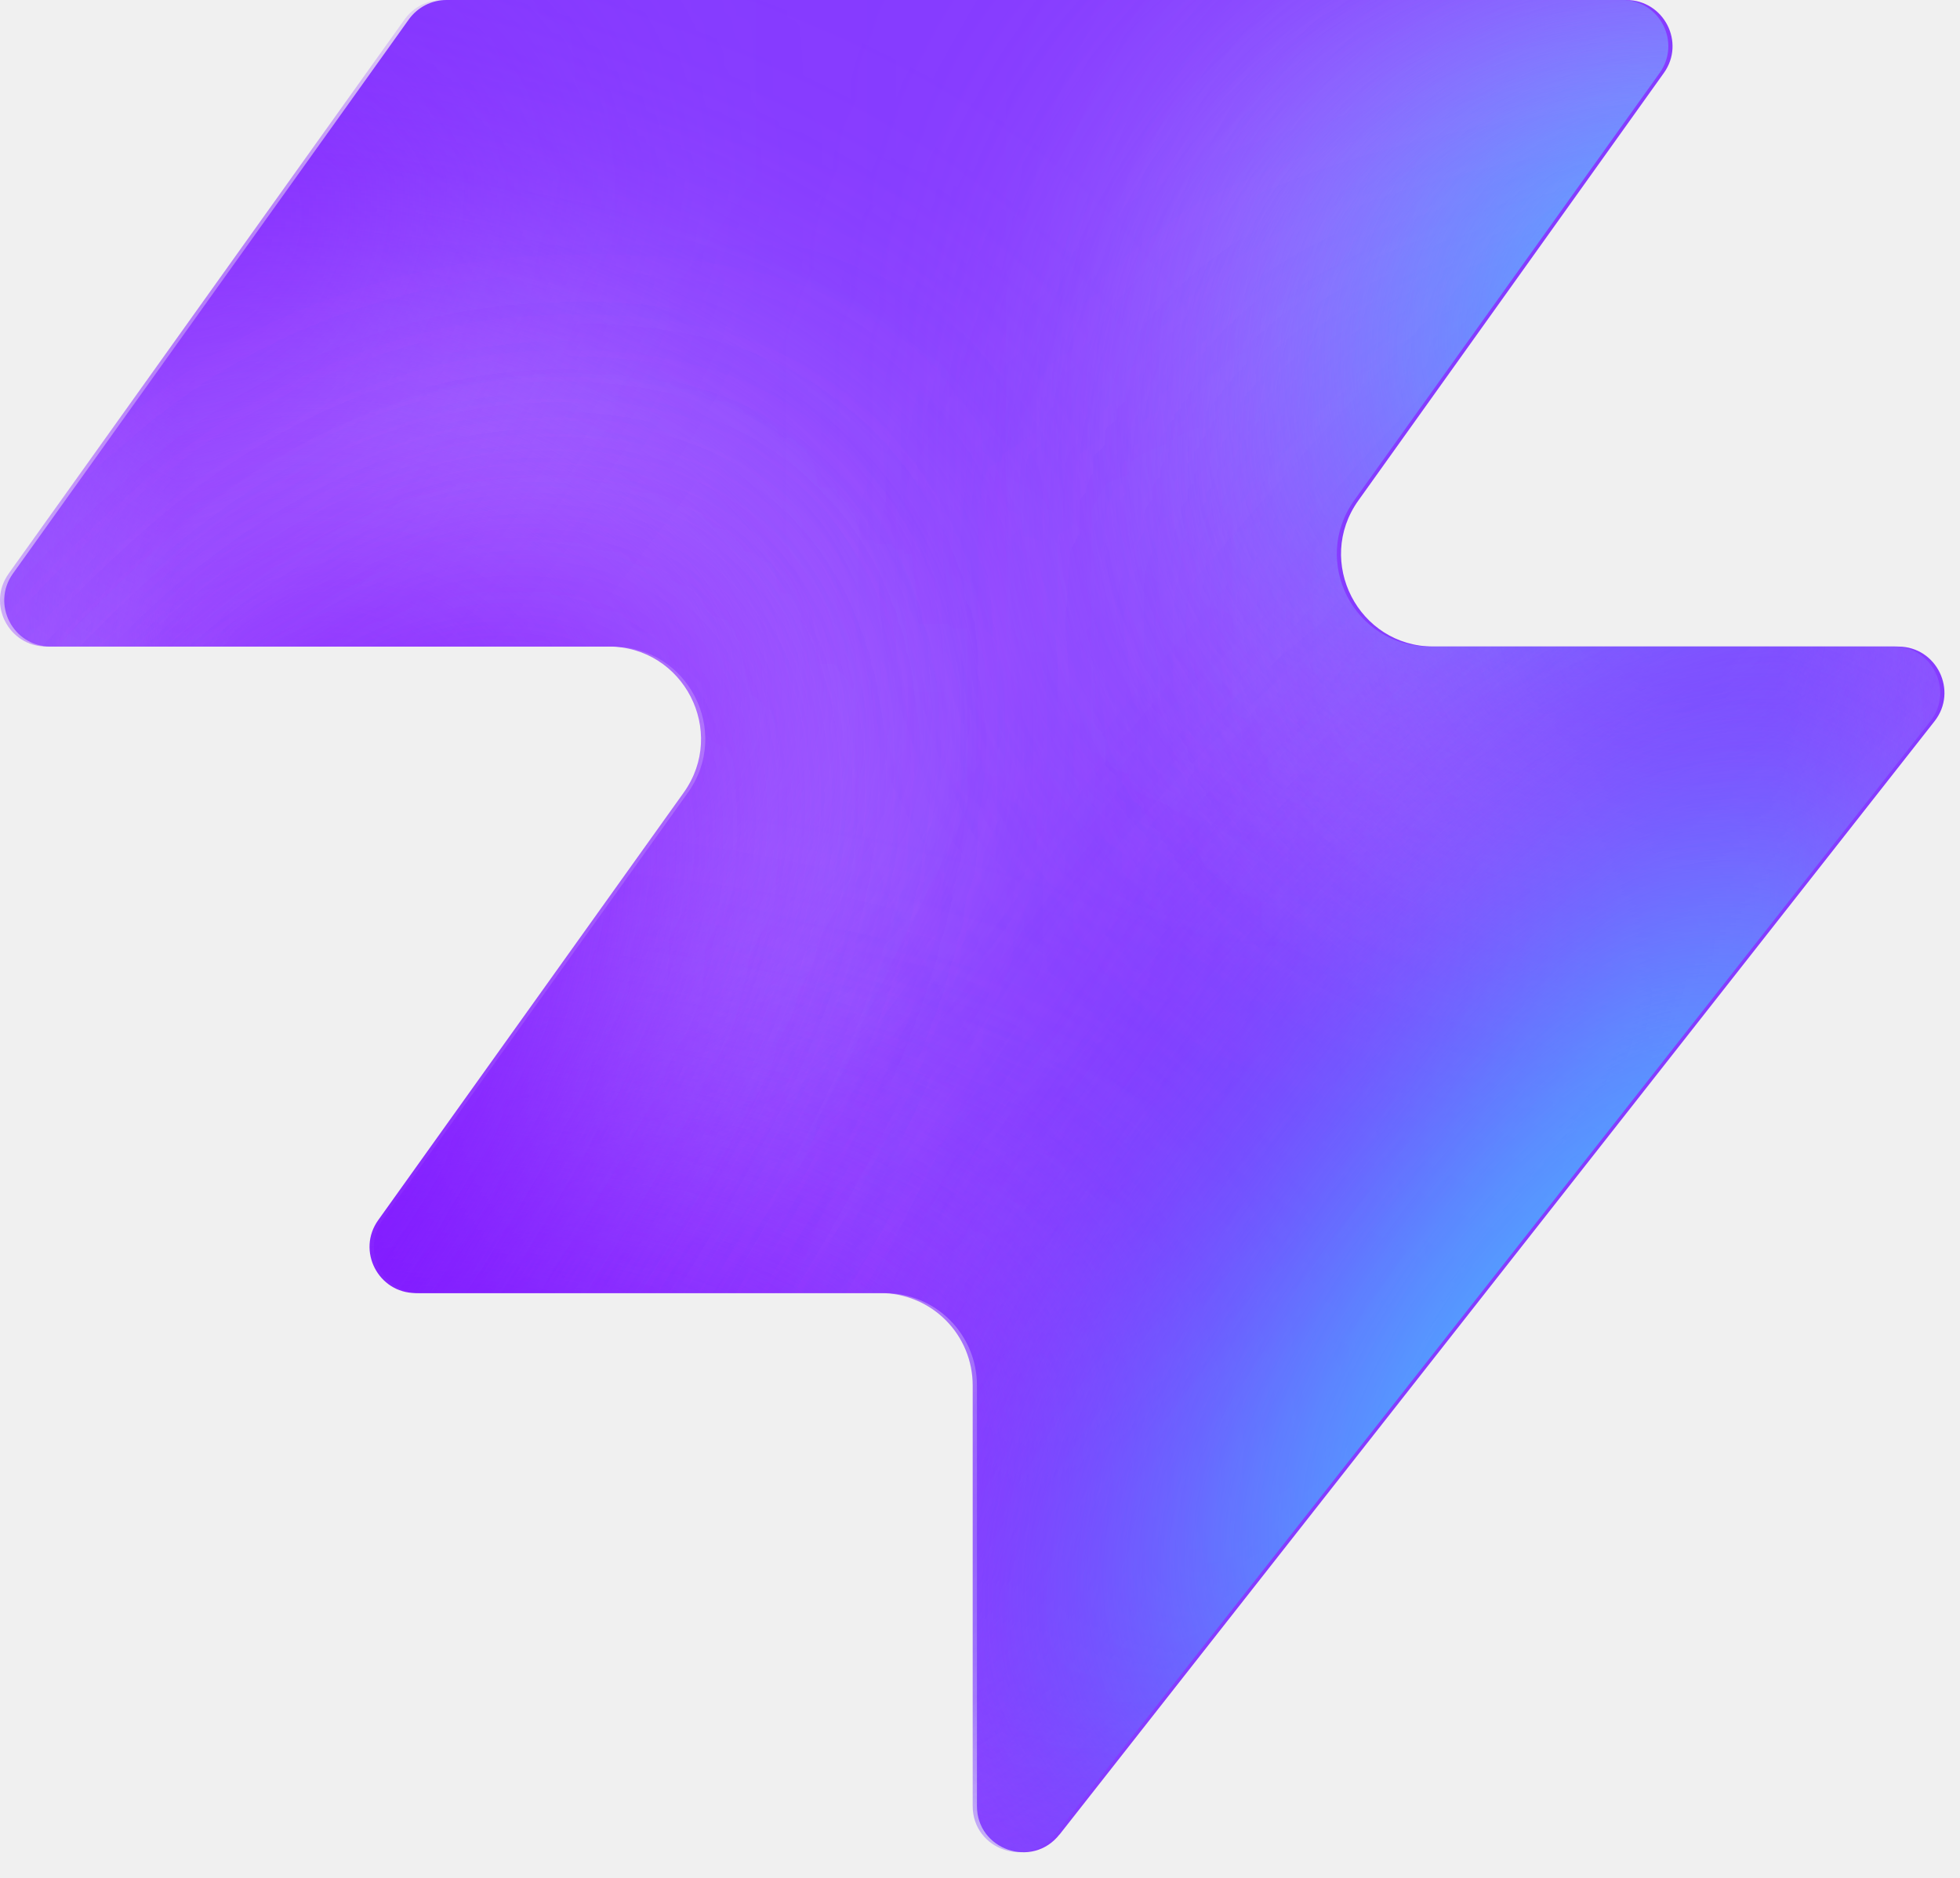
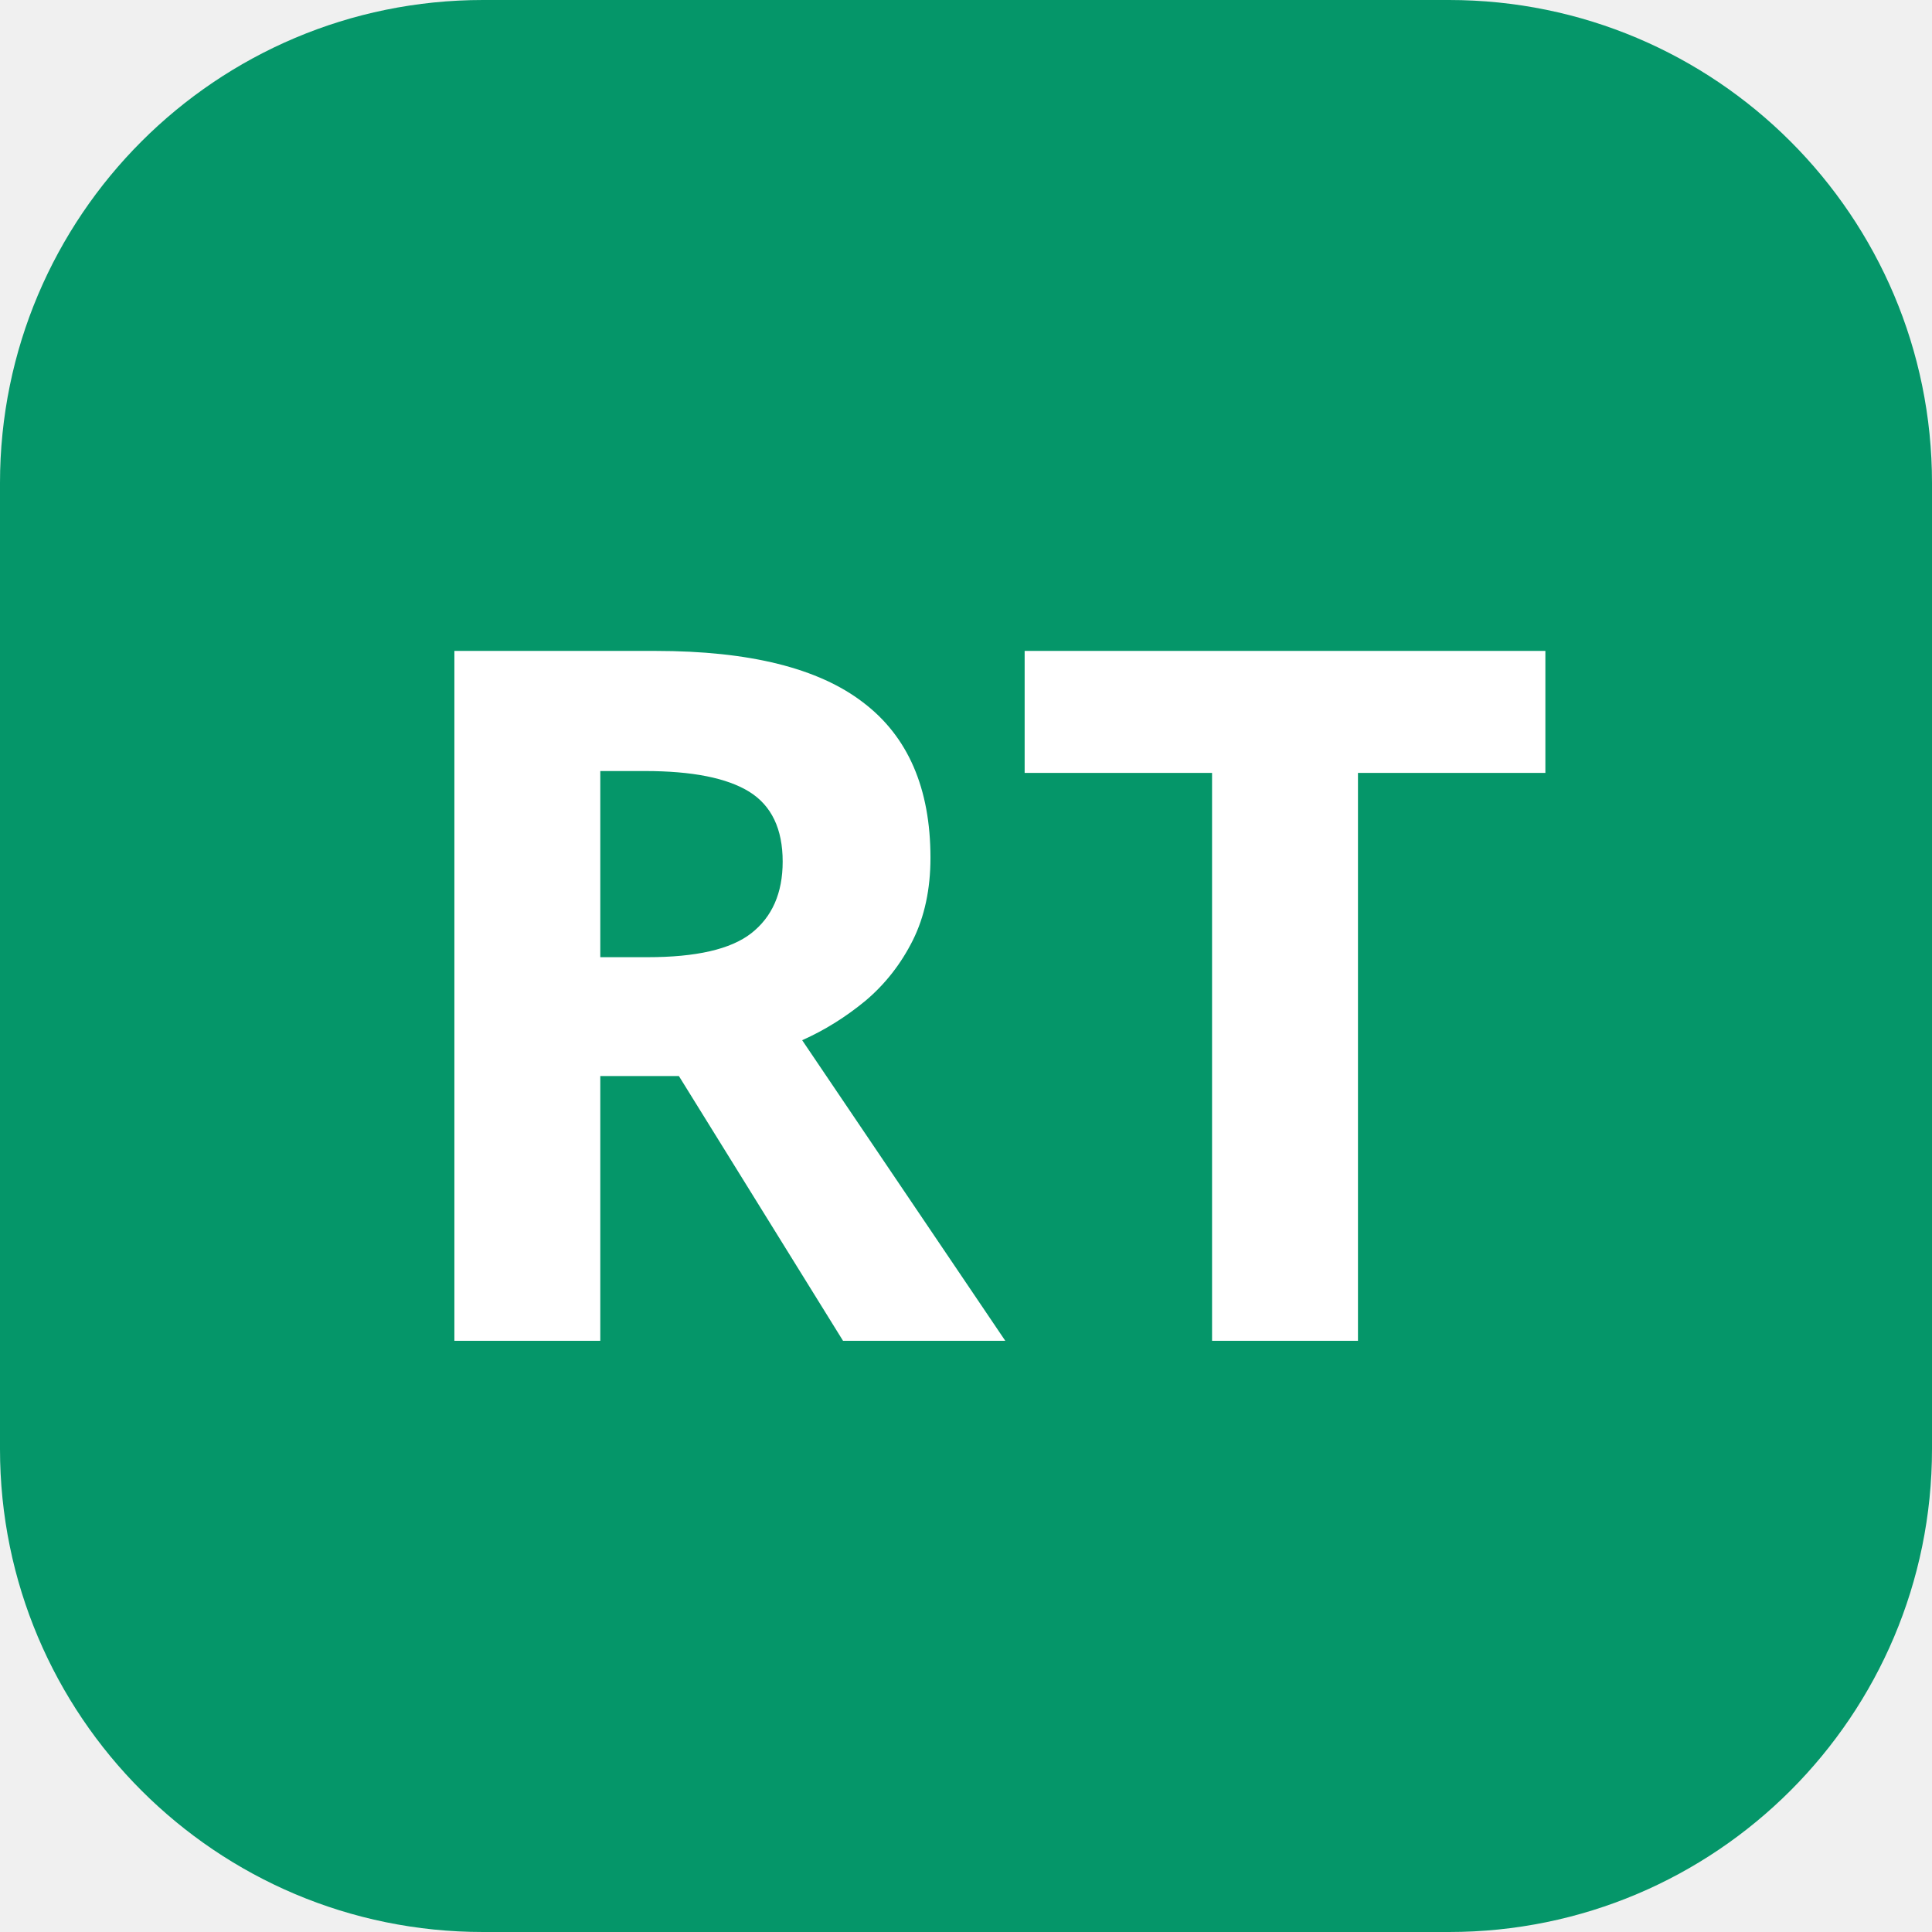
- <svg xmlns="http://www.w3.org/2000/svg" width="48" height="46" fill="none" viewBox="0 0 48 46">
-   <path fill="#863bff" d="M25.946 44.938c-.664.845-2.021.375-2.021-.698V33.937a2.26 2.26 0 0 0-2.262-2.262H10.287c-.92 0-1.456-1.04-.92-1.788l7.48-10.471c1.07-1.497 0-3.578-1.842-3.578H1.237c-.92 0-1.456-1.04-.92-1.788L10.013.474c.214-.297.556-.474.92-.474h28.894c.92 0 1.456 1.04.92 1.788l-7.48 10.471c-1.07 1.498 0 3.579 1.842 3.579h11.377c.943 0 1.473 1.088.89 1.83L25.947 44.94z" style="fill:#863bff;fill:color(display-p3 .525 .23 1);fill-opacity:1" />
-   <mask id="a" width="48" height="46" x="0" y="0" maskUnits="userSpaceOnUse" style="mask-type:alpha">
-     <path fill="#000" d="M25.842 44.938c-.664.844-2.021.375-2.021-.698V33.937a2.26 2.26 0 0 0-2.262-2.262H10.183c-.92 0-1.456-1.04-.92-1.788l7.48-10.471c1.07-1.498 0-3.579-1.842-3.579H1.133c-.92 0-1.456-1.04-.92-1.787L9.91.473c.214-.297.556-.474.92-.474h28.894c.92 0 1.456 1.04.92 1.788l-7.48 10.471c-1.07 1.498 0 3.578 1.842 3.578h11.377c.943 0 1.473 1.088.89 1.832L25.843 44.94z" style="fill:#000;fill-opacity:1" />
-   </mask>
-   <g mask="url(#a)">
-     <g filter="url(#b)">
-       <ellipse cx="5.508" cy="14.704" fill="#ede6ff" rx="5.508" ry="14.704" style="fill:#ede6ff;fill:color(display-p3 .927 .903 1);fill-opacity:1" transform="matrix(.00324 1 1 -.00324 -4.47 31.516)" />
-     </g>
-     <g filter="url(#c)">
-       <ellipse cx="10.399" cy="29.851" fill="#ede6ff" rx="10.399" ry="29.851" style="fill:#ede6ff;fill:color(display-p3 .927 .903 1);fill-opacity:1" transform="matrix(.00324 1 1 -.00324 -39.328 7.883)" />
-     </g>
-     <g filter="url(#d)">
-       <ellipse cx="5.508" cy="30.487" fill="#7e14ff" rx="5.508" ry="30.487" style="fill:#7e14ff;fill:color(display-p3 .492 .077 1);fill-opacity:1" transform="rotate(89.814 -25.913 -14.639)scale(1 -1)" />
-     </g>
-     <g filter="url(#e)">
-       <ellipse cx="5.508" cy="30.599" fill="#7e14ff" rx="5.508" ry="30.599" style="fill:#7e14ff;fill:color(display-p3 .492 .077 1);fill-opacity:1" transform="rotate(89.814 -32.644 -3.334)scale(1 -1)" />
-     </g>
-     <g filter="url(#f)">
-       <ellipse cx="5.508" cy="30.599" fill="#7e14ff" rx="5.508" ry="30.599" style="fill:#7e14ff;fill:color(display-p3 .492 .077 1);fill-opacity:1" transform="matrix(.00324 1 1 -.00324 -34.34 30.47)" />
-     </g>
-     <g filter="url(#g)">
-       <ellipse cx="14.072" cy="22.078" fill="#ede6ff" rx="14.072" ry="22.078" style="fill:#ede6ff;fill:color(display-p3 .927 .903 1);fill-opacity:1" transform="rotate(93.35 24.506 48.493)scale(-1 1)" />
-     </g>
-     <g filter="url(#h)">
-       <ellipse cx="3.47" cy="21.501" fill="#7e14ff" rx="3.47" ry="21.501" style="fill:#7e14ff;fill:color(display-p3 .492 .077 1);fill-opacity:1" transform="rotate(89.009 28.708 47.59)scale(-1 1)" />
-     </g>
-     <g filter="url(#i)">
-       <ellipse cx="3.47" cy="21.501" fill="#7e14ff" rx="3.47" ry="21.501" style="fill:#7e14ff;fill:color(display-p3 .492 .077 1);fill-opacity:1" transform="rotate(89.009 28.708 47.59)scale(-1 1)" />
-     </g>
-     <g filter="url(#j)">
-       <ellipse cx=".387" cy="8.972" fill="#7e14ff" rx="4.407" ry="29.108" style="fill:#7e14ff;fill:color(display-p3 .492 .077 1);fill-opacity:1" transform="rotate(39.51 .387 8.972)" />
-     </g>
-     <g filter="url(#k)">
-       <ellipse cx="47.523" cy="-6.092" fill="#7e14ff" rx="4.407" ry="29.108" style="fill:#7e14ff;fill:color(display-p3 .492 .077 1);fill-opacity:1" transform="rotate(37.892 47.523 -6.092)" />
-     </g>
-     <g filter="url(#l)">
-       <ellipse cx="41.412" cy="6.333" fill="#47bfff" rx="5.971" ry="9.665" style="fill:#47bfff;fill:color(display-p3 .28 .748 1);fill-opacity:1" transform="rotate(37.892 41.412 6.333)" />
-     </g>
-     <g filter="url(#m)">
-       <ellipse cx="-1.879" cy="38.332" fill="#7e14ff" rx="4.407" ry="29.108" style="fill:#7e14ff;fill:color(display-p3 .492 .077 1);fill-opacity:1" transform="rotate(37.892 -1.88 38.332)" />
-     </g>
-     <g filter="url(#n)">
-       <ellipse cx="-1.879" cy="38.332" fill="#7e14ff" rx="4.407" ry="29.108" style="fill:#7e14ff;fill:color(display-p3 .492 .077 1);fill-opacity:1" transform="rotate(37.892 -1.88 38.332)" />
-     </g>
-     <g filter="url(#o)">
-       <ellipse cx="35.651" cy="29.907" fill="#7e14ff" rx="4.407" ry="29.108" style="fill:#7e14ff;fill:color(display-p3 .492 .077 1);fill-opacity:1" transform="rotate(37.892 35.651 29.907)" />
-     </g>
-     <g filter="url(#p)">
-       <ellipse cx="38.418" cy="32.4" fill="#47bfff" rx="5.971" ry="15.297" style="fill:#47bfff;fill:color(display-p3 .28 .748 1);fill-opacity:1" transform="rotate(37.892 38.418 32.4)" />
-     </g>
-   </g>
-   <defs>
-     <filter id="b" width="60.045" height="41.654" x="-19.77" y="16.149" color-interpolation-filters="sRGB" filterUnits="userSpaceOnUse">
-       <feFlood flood-opacity="0" result="BackgroundImageFix" />
-       <feBlend in="SourceGraphic" in2="BackgroundImageFix" result="shape" />
-       <feGaussianBlur result="effect1_foregroundBlur_2002_17158" stdDeviation="7.659" />
-     </filter>
-     <filter id="c" width="90.34" height="51.437" x="-54.613" y="-7.533" color-interpolation-filters="sRGB" filterUnits="userSpaceOnUse">
-       <feFlood flood-opacity="0" result="BackgroundImageFix" />
-       <feBlend in="SourceGraphic" in2="BackgroundImageFix" result="shape" />
-       <feGaussianBlur result="effect1_foregroundBlur_2002_17158" stdDeviation="7.659" />
-     </filter>
-     <filter id="d" width="79.355" height="29.4" x="-49.64" y="2.03" color-interpolation-filters="sRGB" filterUnits="userSpaceOnUse">
-       <feFlood flood-opacity="0" result="BackgroundImageFix" />
-       <feBlend in="SourceGraphic" in2="BackgroundImageFix" result="shape" />
-       <feGaussianBlur result="effect1_foregroundBlur_2002_17158" stdDeviation="4.596" />
-     </filter>
-     <filter id="e" width="79.579" height="29.4" x="-45.045" y="20.029" color-interpolation-filters="sRGB" filterUnits="userSpaceOnUse">
-       <feFlood flood-opacity="0" result="BackgroundImageFix" />
-       <feBlend in="SourceGraphic" in2="BackgroundImageFix" result="shape" />
-       <feGaussianBlur result="effect1_foregroundBlur_2002_17158" stdDeviation="4.596" />
-     </filter>
-     <filter id="f" width="79.579" height="29.4" x="-43.513" y="21.178" color-interpolation-filters="sRGB" filterUnits="userSpaceOnUse">
-       <feFlood flood-opacity="0" result="BackgroundImageFix" />
-       <feBlend in="SourceGraphic" in2="BackgroundImageFix" result="shape" />
-       <feGaussianBlur result="effect1_foregroundBlur_2002_17158" stdDeviation="4.596" />
-     </filter>
-     <filter id="g" width="74.749" height="58.852" x="15.756" y="-17.901" color-interpolation-filters="sRGB" filterUnits="userSpaceOnUse">
-       <feFlood flood-opacity="0" result="BackgroundImageFix" />
-       <feBlend in="SourceGraphic" in2="BackgroundImageFix" result="shape" />
-       <feGaussianBlur result="effect1_foregroundBlur_2002_17158" stdDeviation="7.659" />
-     </filter>
-     <filter id="h" width="61.377" height="25.362" x="23.548" y="2.284" color-interpolation-filters="sRGB" filterUnits="userSpaceOnUse">
-       <feFlood flood-opacity="0" result="BackgroundImageFix" />
-       <feBlend in="SourceGraphic" in2="BackgroundImageFix" result="shape" />
-       <feGaussianBlur result="effect1_foregroundBlur_2002_17158" stdDeviation="4.596" />
-     </filter>
-     <filter id="i" width="61.377" height="25.362" x="23.548" y="2.284" color-interpolation-filters="sRGB" filterUnits="userSpaceOnUse">
-       <feFlood flood-opacity="0" result="BackgroundImageFix" />
-       <feBlend in="SourceGraphic" in2="BackgroundImageFix" result="shape" />
-       <feGaussianBlur result="effect1_foregroundBlur_2002_17158" stdDeviation="4.596" />
-     </filter>
-     <filter id="j" width="56.045" height="63.649" x="-27.636" y="-22.853" color-interpolation-filters="sRGB" filterUnits="userSpaceOnUse">
-       <feFlood flood-opacity="0" result="BackgroundImageFix" />
-       <feBlend in="SourceGraphic" in2="BackgroundImageFix" result="shape" />
-       <feGaussianBlur result="effect1_foregroundBlur_2002_17158" stdDeviation="4.596" />
-     </filter>
-     <filter id="k" width="54.814" height="64.646" x="20.116" y="-38.415" color-interpolation-filters="sRGB" filterUnits="userSpaceOnUse">
-       <feFlood flood-opacity="0" result="BackgroundImageFix" />
-       <feBlend in="SourceGraphic" in2="BackgroundImageFix" result="shape" />
-       <feGaussianBlur result="effect1_foregroundBlur_2002_17158" stdDeviation="4.596" />
-     </filter>
-     <filter id="l" width="33.541" height="35.313" x="24.641" y="-11.323" color-interpolation-filters="sRGB" filterUnits="userSpaceOnUse">
-       <feFlood flood-opacity="0" result="BackgroundImageFix" />
-       <feBlend in="SourceGraphic" in2="BackgroundImageFix" result="shape" />
-       <feGaussianBlur result="effect1_foregroundBlur_2002_17158" stdDeviation="4.596" />
-     </filter>
-     <filter id="m" width="54.814" height="64.646" x="-29.286" y="6.009" color-interpolation-filters="sRGB" filterUnits="userSpaceOnUse">
-       <feFlood flood-opacity="0" result="BackgroundImageFix" />
-       <feBlend in="SourceGraphic" in2="BackgroundImageFix" result="shape" />
-       <feGaussianBlur result="effect1_foregroundBlur_2002_17158" stdDeviation="4.596" />
-     </filter>
-     <filter id="n" width="54.814" height="64.646" x="-29.286" y="6.009" color-interpolation-filters="sRGB" filterUnits="userSpaceOnUse">
-       <feFlood flood-opacity="0" result="BackgroundImageFix" />
-       <feBlend in="SourceGraphic" in2="BackgroundImageFix" result="shape" />
-       <feGaussianBlur result="effect1_foregroundBlur_2002_17158" stdDeviation="4.596" />
-     </filter>
-     <filter id="o" width="54.814" height="64.646" x="8.244" y="-2.416" color-interpolation-filters="sRGB" filterUnits="userSpaceOnUse">
-       <feFlood flood-opacity="0" result="BackgroundImageFix" />
-       <feBlend in="SourceGraphic" in2="BackgroundImageFix" result="shape" />
-       <feGaussianBlur result="effect1_foregroundBlur_2002_17158" stdDeviation="4.596" />
-     </filter>
-     <filter id="p" width="39.409" height="43.623" x="18.713" y="10.588" color-interpolation-filters="sRGB" filterUnits="userSpaceOnUse">
-       <feFlood flood-opacity="0" result="BackgroundImageFix" />
-       <feBlend in="SourceGraphic" in2="BackgroundImageFix" result="shape" />
-       <feGaussianBlur result="effect1_foregroundBlur_2002_17158" stdDeviation="4.596" />
-     </filter>
-   </defs>
+ <svg xmlns="http://www.w3.org/2000/svg" width="48" height="48" viewBox="0 0 48 48">
+   <rect width="48" height="48" rx="12" fill="#059669" />
+   <text x="50%" y="50%" dominant-baseline="central" text-anchor="middle" font-family="sans-serif" font-weight="bold" font-size="24" fill="#ffffff">RT</text>
</svg>
